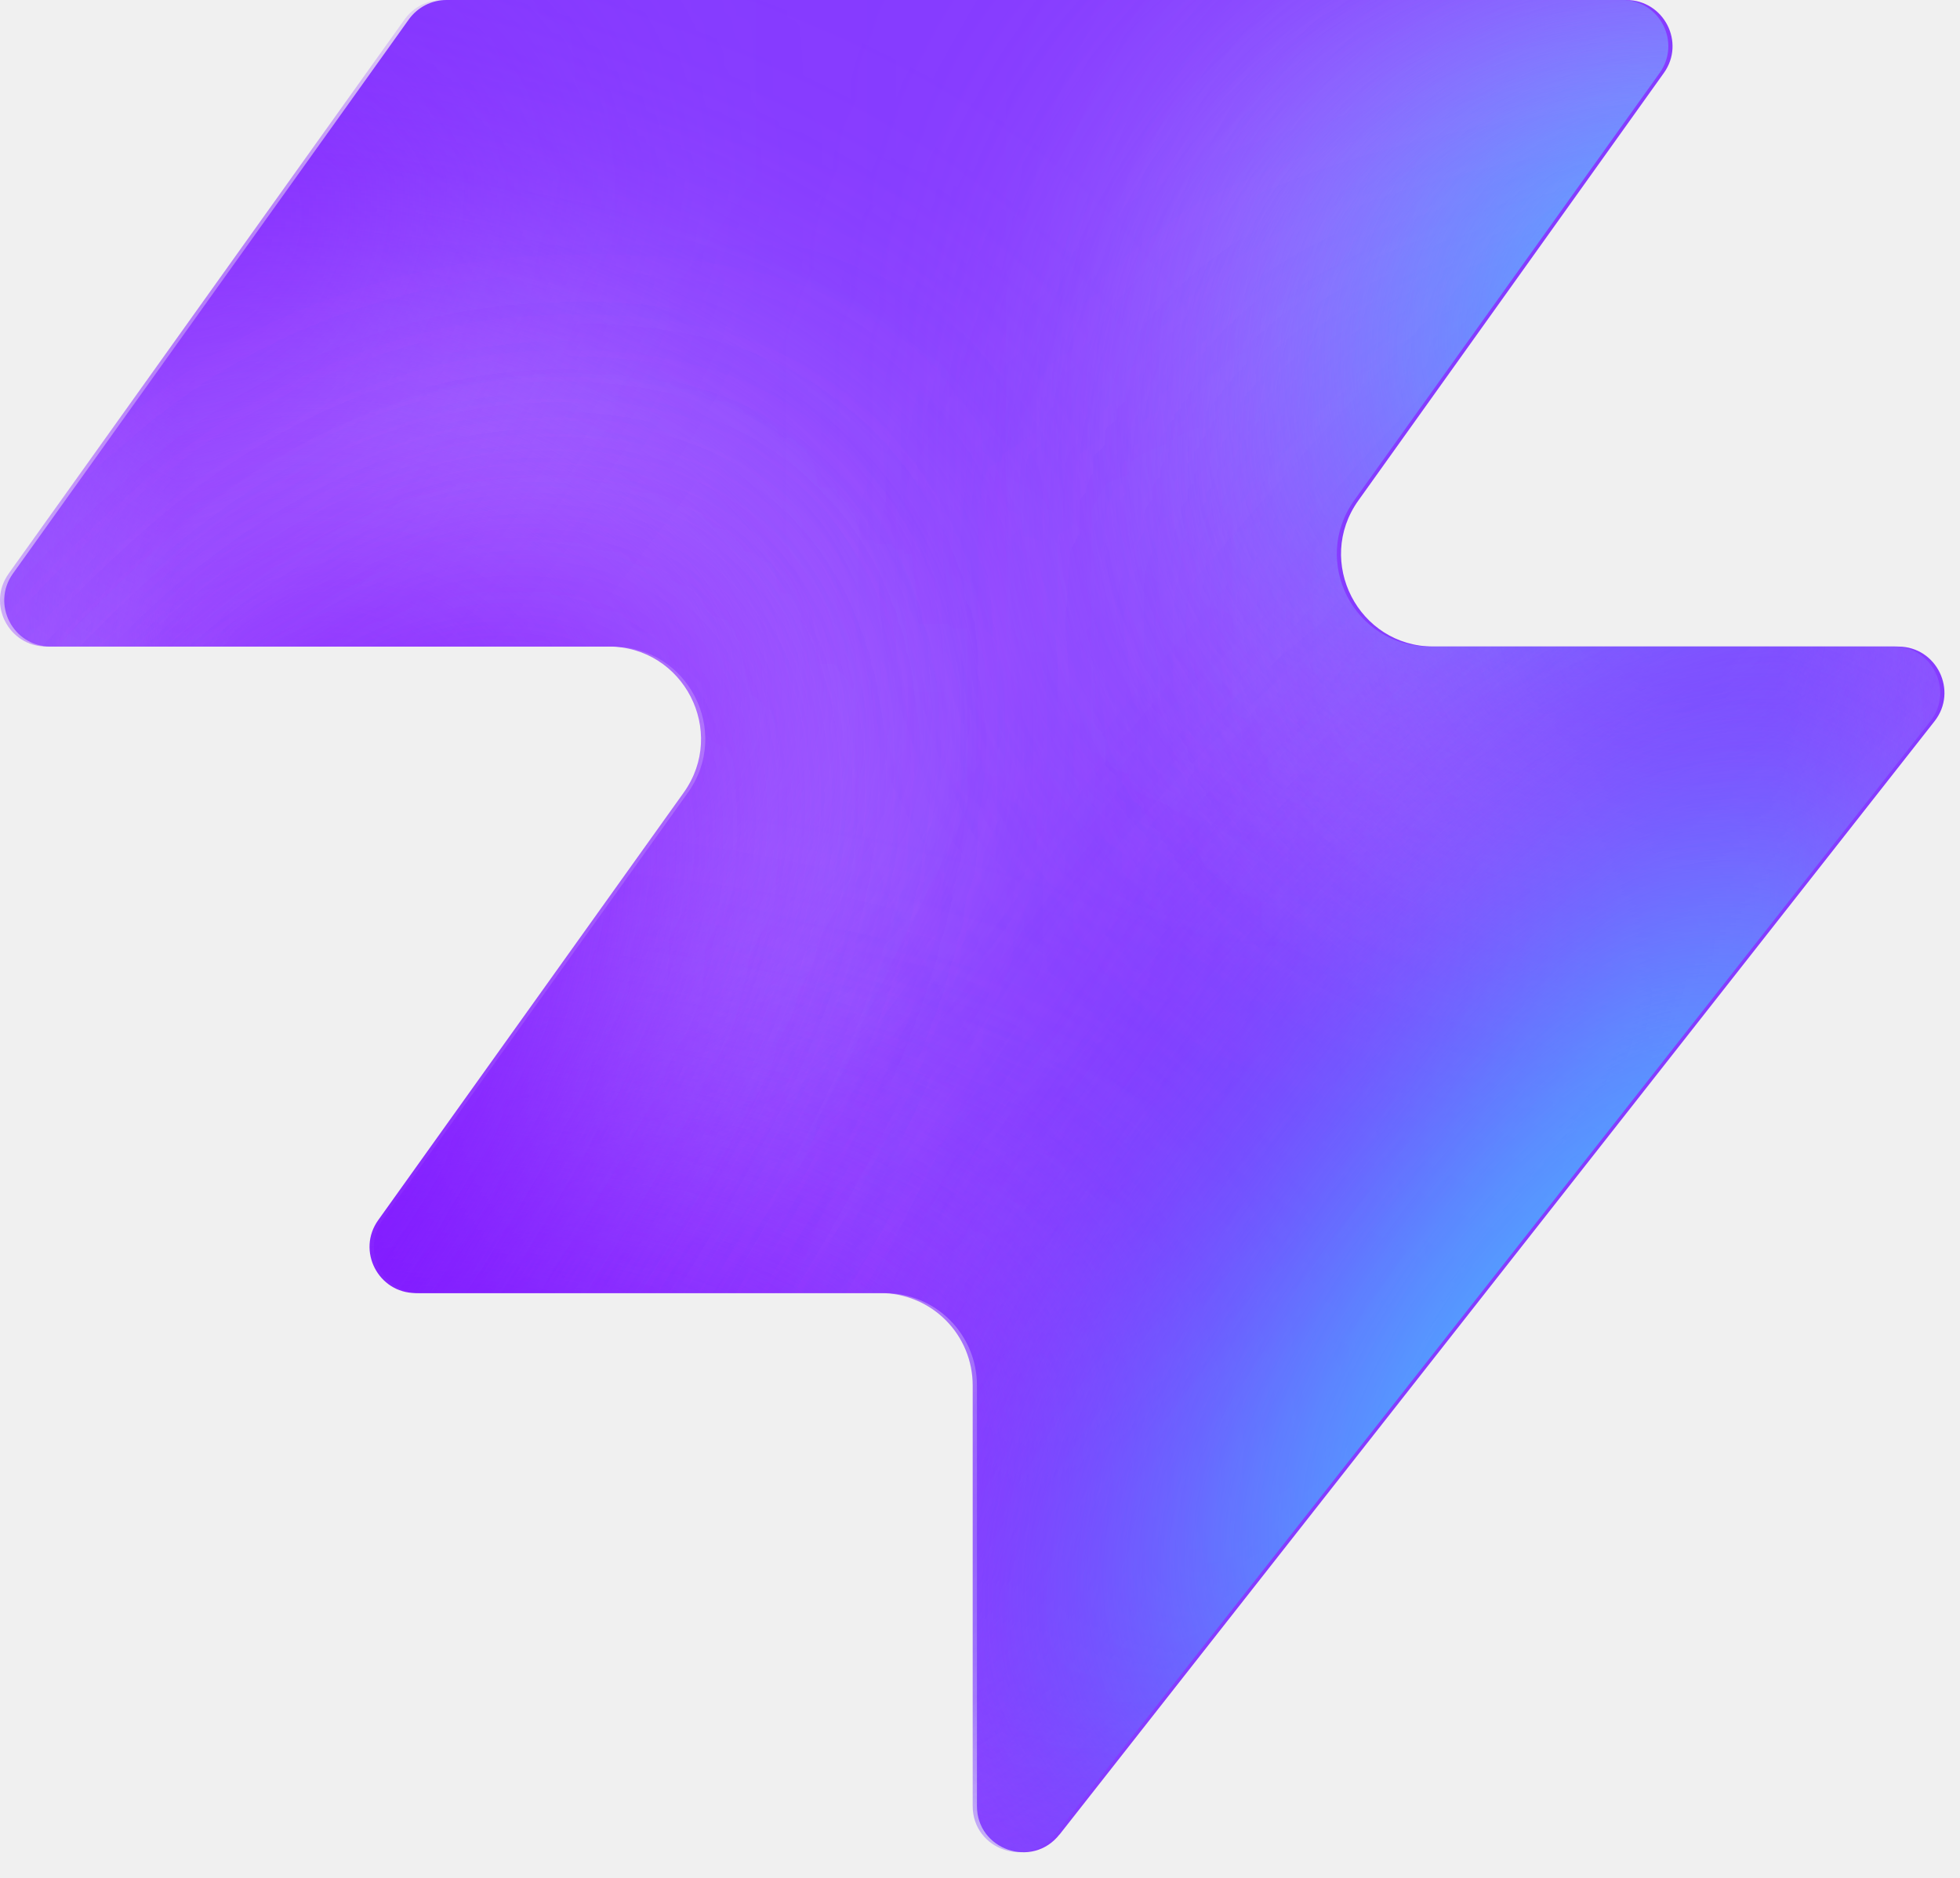
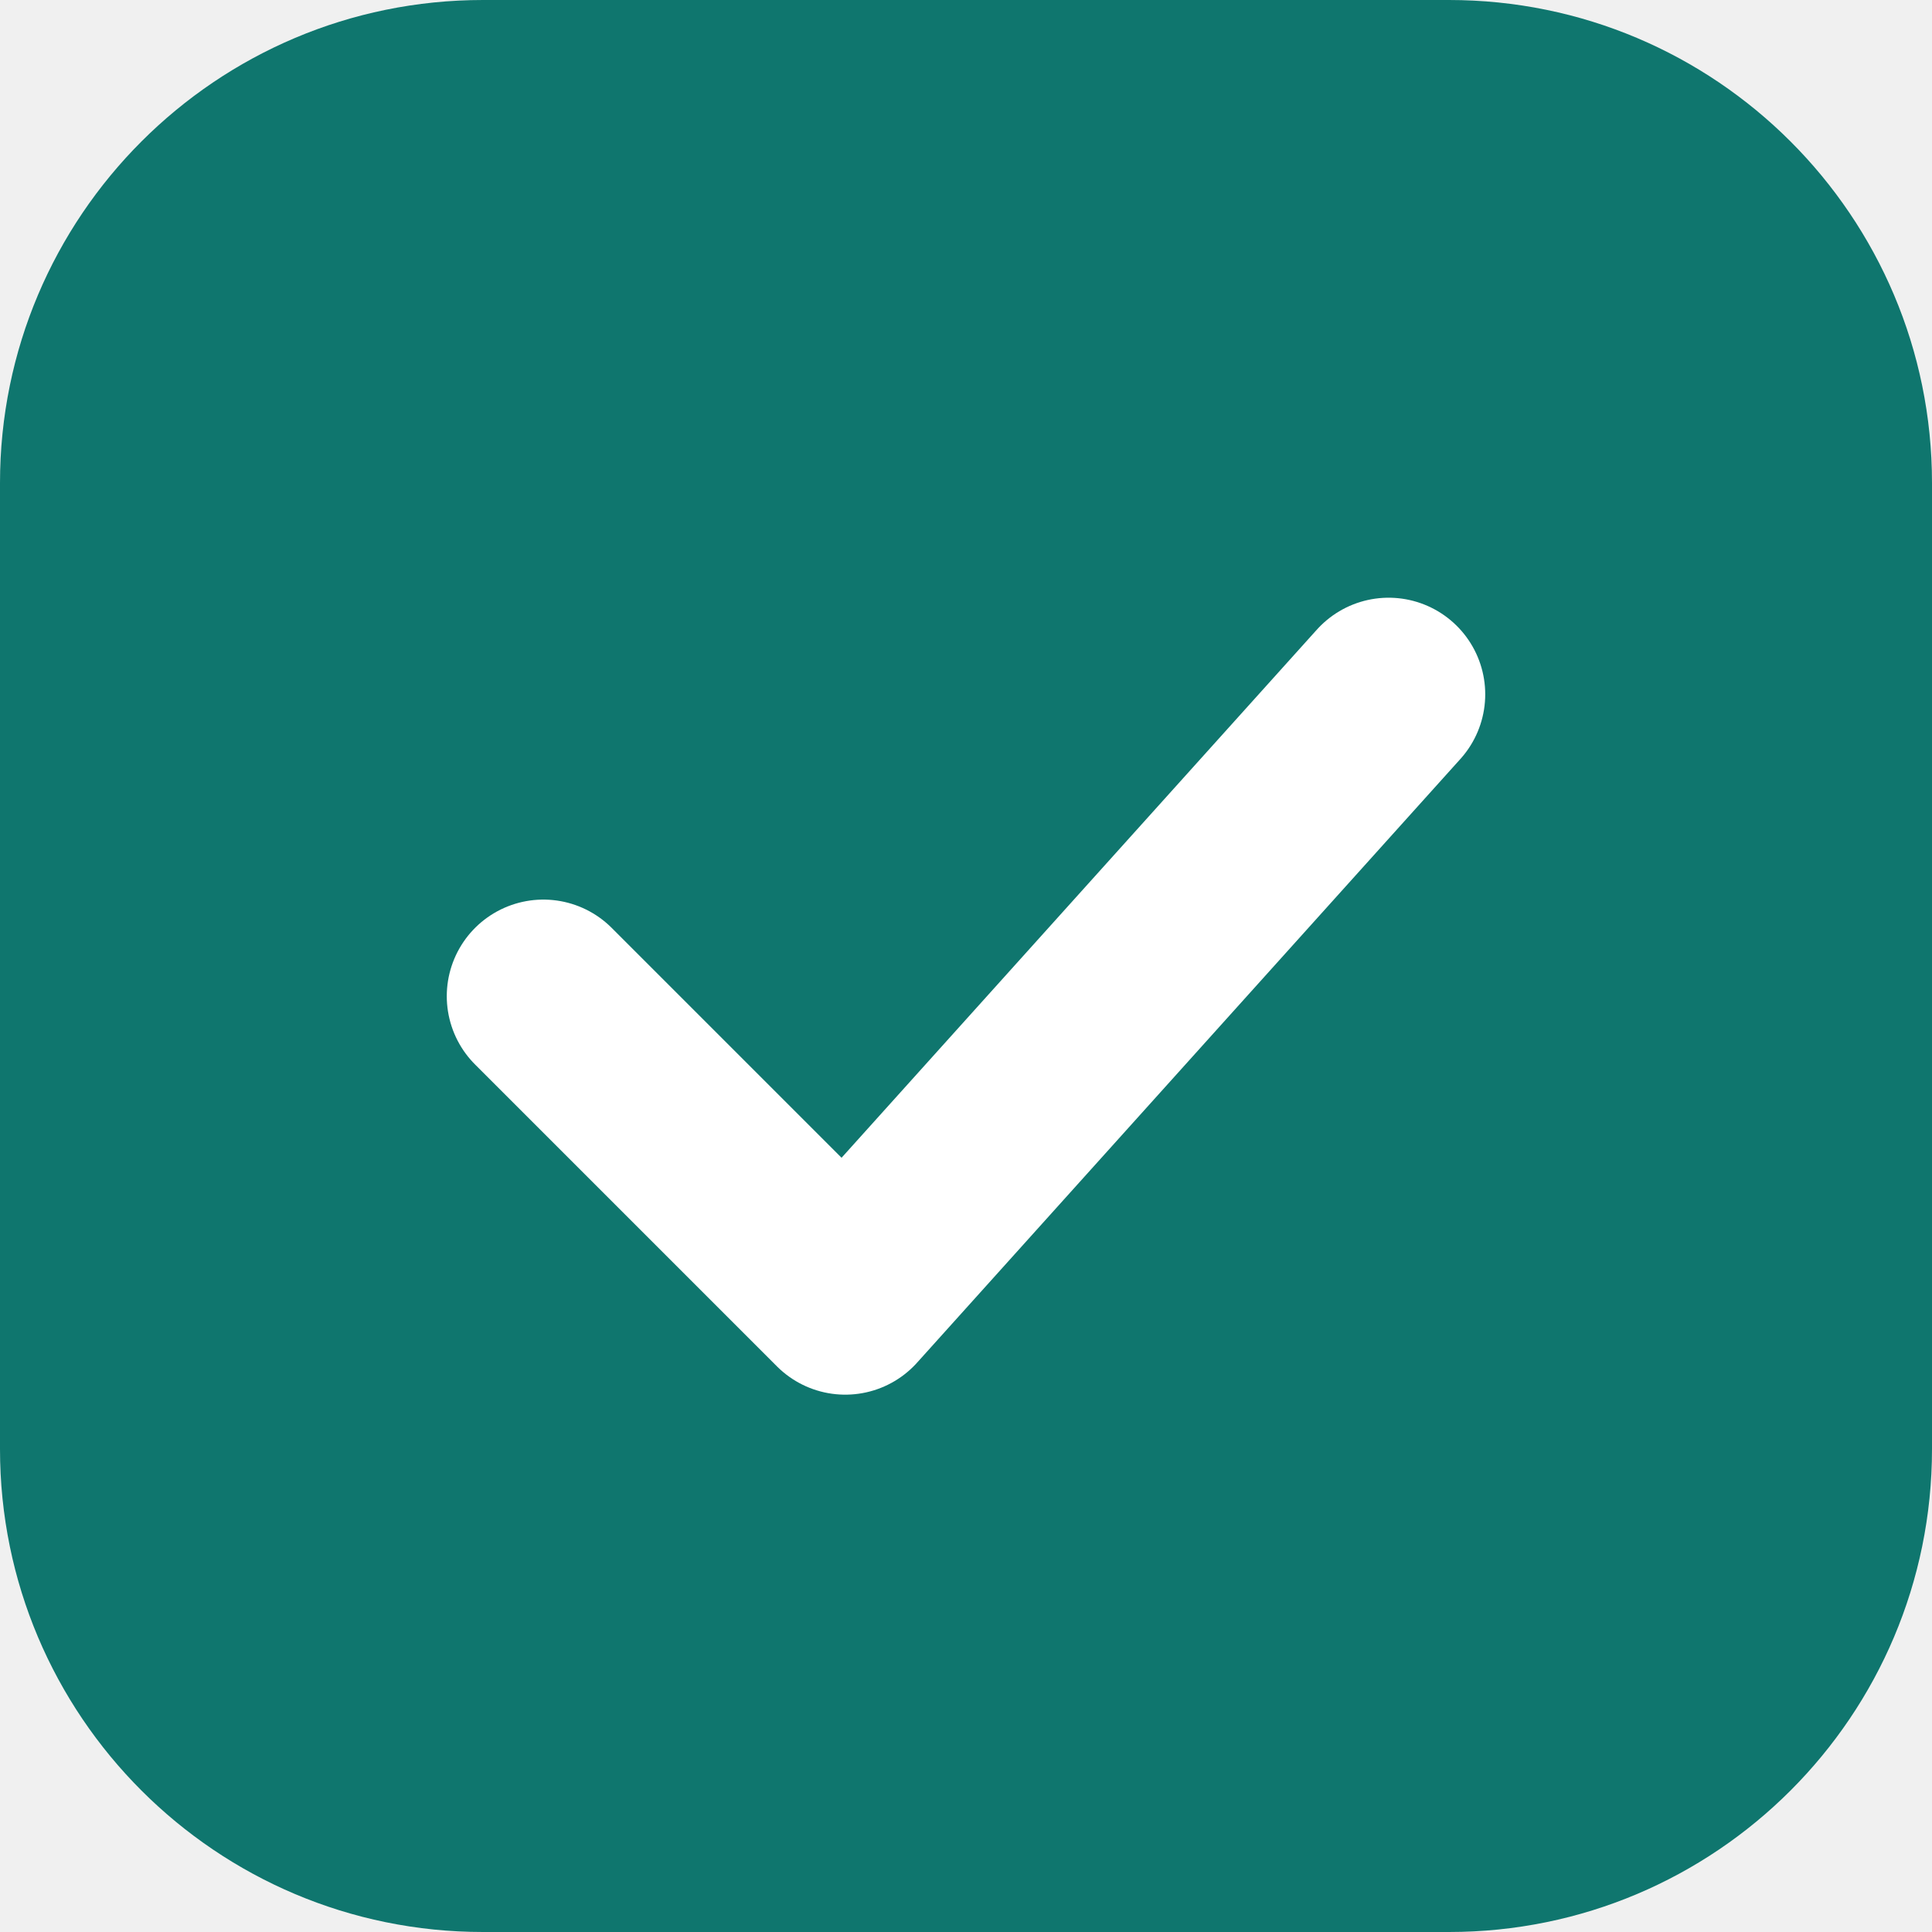
- <svg xmlns="http://www.w3.org/2000/svg" width="48" height="46" fill="none" viewBox="0 0 48 46">
-   <path fill="#863bff" d="M25.946 44.938c-.664.845-2.021.375-2.021-.698V33.937a2.26 2.26 0 0 0-2.262-2.262H10.287c-.92 0-1.456-1.04-.92-1.788l7.48-10.471c1.07-1.497 0-3.578-1.842-3.578H1.237c-.92 0-1.456-1.04-.92-1.788L10.013.474c.214-.297.556-.474.92-.474h28.894c.92 0 1.456 1.04.92 1.788l-7.48 10.471c-1.07 1.498 0 3.579 1.842 3.579h11.377c.943 0 1.473 1.088.89 1.83L25.947 44.94z" style="fill:#863bff;fill:color(display-p3 .525 .23 1);fill-opacity:1" />
-   <mask id="a" width="48" height="46" x="0" y="0" maskUnits="userSpaceOnUse" style="mask-type:alpha">
-     <path fill="#000" d="M25.842 44.938c-.664.844-2.021.375-2.021-.698V33.937a2.26 2.26 0 0 0-2.262-2.262H10.183c-.92 0-1.456-1.04-.92-1.788l7.48-10.471c1.07-1.498 0-3.579-1.842-3.579H1.133c-.92 0-1.456-1.04-.92-1.787L9.91.473c.214-.297.556-.474.92-.474h28.894c.92 0 1.456 1.04.92 1.788l-7.48 10.471c-1.07 1.498 0 3.578 1.842 3.578h11.377c.943 0 1.473 1.088.89 1.832L25.843 44.94z" style="fill:#000;fill-opacity:1" />
-   </mask>
-   <g mask="url(#a)">
-     <g filter="url(#b)">
-       <ellipse cx="5.508" cy="14.704" fill="#ede6ff" rx="5.508" ry="14.704" style="fill:#ede6ff;fill:color(display-p3 .927 .903 1);fill-opacity:1" transform="matrix(.00324 1 1 -.00324 -4.47 31.516)" />
-     </g>
-     <g filter="url(#c)">
-       <ellipse cx="10.399" cy="29.851" fill="#ede6ff" rx="10.399" ry="29.851" style="fill:#ede6ff;fill:color(display-p3 .927 .903 1);fill-opacity:1" transform="matrix(.00324 1 1 -.00324 -39.328 7.883)" />
-     </g>
-     <g filter="url(#d)">
-       <ellipse cx="5.508" cy="30.487" fill="#7e14ff" rx="5.508" ry="30.487" style="fill:#7e14ff;fill:color(display-p3 .492 .077 1);fill-opacity:1" transform="rotate(89.814 -25.913 -14.639)scale(1 -1)" />
-     </g>
-     <g filter="url(#e)">
-       <ellipse cx="5.508" cy="30.599" fill="#7e14ff" rx="5.508" ry="30.599" style="fill:#7e14ff;fill:color(display-p3 .492 .077 1);fill-opacity:1" transform="rotate(89.814 -32.644 -3.334)scale(1 -1)" />
-     </g>
-     <g filter="url(#f)">
-       <ellipse cx="5.508" cy="30.599" fill="#7e14ff" rx="5.508" ry="30.599" style="fill:#7e14ff;fill:color(display-p3 .492 .077 1);fill-opacity:1" transform="matrix(.00324 1 1 -.00324 -34.34 30.47)" />
-     </g>
-     <g filter="url(#g)">
-       <ellipse cx="14.072" cy="22.078" fill="#ede6ff" rx="14.072" ry="22.078" style="fill:#ede6ff;fill:color(display-p3 .927 .903 1);fill-opacity:1" transform="rotate(93.35 24.506 48.493)scale(-1 1)" />
-     </g>
-     <g filter="url(#h)">
-       <ellipse cx="3.47" cy="21.501" fill="#7e14ff" rx="3.47" ry="21.501" style="fill:#7e14ff;fill:color(display-p3 .492 .077 1);fill-opacity:1" transform="rotate(89.009 28.708 47.59)scale(-1 1)" />
-     </g>
-     <g filter="url(#i)">
-       <ellipse cx="3.47" cy="21.501" fill="#7e14ff" rx="3.47" ry="21.501" style="fill:#7e14ff;fill:color(display-p3 .492 .077 1);fill-opacity:1" transform="rotate(89.009 28.708 47.59)scale(-1 1)" />
-     </g>
-     <g filter="url(#j)">
-       <ellipse cx=".387" cy="8.972" fill="#7e14ff" rx="4.407" ry="29.108" style="fill:#7e14ff;fill:color(display-p3 .492 .077 1);fill-opacity:1" transform="rotate(39.51 .387 8.972)" />
-     </g>
-     <g filter="url(#k)">
-       <ellipse cx="47.523" cy="-6.092" fill="#7e14ff" rx="4.407" ry="29.108" style="fill:#7e14ff;fill:color(display-p3 .492 .077 1);fill-opacity:1" transform="rotate(37.892 47.523 -6.092)" />
-     </g>
-     <g filter="url(#l)">
-       <ellipse cx="41.412" cy="6.333" fill="#47bfff" rx="5.971" ry="9.665" style="fill:#47bfff;fill:color(display-p3 .28 .748 1);fill-opacity:1" transform="rotate(37.892 41.412 6.333)" />
-     </g>
-     <g filter="url(#m)">
-       <ellipse cx="-1.879" cy="38.332" fill="#7e14ff" rx="4.407" ry="29.108" style="fill:#7e14ff;fill:color(display-p3 .492 .077 1);fill-opacity:1" transform="rotate(37.892 -1.88 38.332)" />
-     </g>
-     <g filter="url(#n)">
-       <ellipse cx="-1.879" cy="38.332" fill="#7e14ff" rx="4.407" ry="29.108" style="fill:#7e14ff;fill:color(display-p3 .492 .077 1);fill-opacity:1" transform="rotate(37.892 -1.88 38.332)" />
-     </g>
-     <g filter="url(#o)">
-       <ellipse cx="35.651" cy="29.907" fill="#7e14ff" rx="4.407" ry="29.108" style="fill:#7e14ff;fill:color(display-p3 .492 .077 1);fill-opacity:1" transform="rotate(37.892 35.651 29.907)" />
-     </g>
-     <g filter="url(#p)">
-       <ellipse cx="38.418" cy="32.4" fill="#47bfff" rx="5.971" ry="15.297" style="fill:#47bfff;fill:color(display-p3 .28 .748 1);fill-opacity:1" transform="rotate(37.892 38.418 32.4)" />
-     </g>
-   </g>
-   <defs>
-     <filter id="b" width="60.045" height="41.654" x="-19.77" y="16.149" color-interpolation-filters="sRGB" filterUnits="userSpaceOnUse">
-       <feFlood flood-opacity="0" result="BackgroundImageFix" />
-       <feBlend in="SourceGraphic" in2="BackgroundImageFix" result="shape" />
-       <feGaussianBlur result="effect1_foregroundBlur_2002_17158" stdDeviation="7.659" />
-     </filter>
-     <filter id="c" width="90.34" height="51.437" x="-54.613" y="-7.533" color-interpolation-filters="sRGB" filterUnits="userSpaceOnUse">
-       <feFlood flood-opacity="0" result="BackgroundImageFix" />
-       <feBlend in="SourceGraphic" in2="BackgroundImageFix" result="shape" />
-       <feGaussianBlur result="effect1_foregroundBlur_2002_17158" stdDeviation="7.659" />
-     </filter>
-     <filter id="d" width="79.355" height="29.4" x="-49.64" y="2.03" color-interpolation-filters="sRGB" filterUnits="userSpaceOnUse">
-       <feFlood flood-opacity="0" result="BackgroundImageFix" />
-       <feBlend in="SourceGraphic" in2="BackgroundImageFix" result="shape" />
-       <feGaussianBlur result="effect1_foregroundBlur_2002_17158" stdDeviation="4.596" />
-     </filter>
-     <filter id="e" width="79.579" height="29.4" x="-45.045" y="20.029" color-interpolation-filters="sRGB" filterUnits="userSpaceOnUse">
-       <feFlood flood-opacity="0" result="BackgroundImageFix" />
-       <feBlend in="SourceGraphic" in2="BackgroundImageFix" result="shape" />
-       <feGaussianBlur result="effect1_foregroundBlur_2002_17158" stdDeviation="4.596" />
-     </filter>
-     <filter id="f" width="79.579" height="29.4" x="-43.513" y="21.178" color-interpolation-filters="sRGB" filterUnits="userSpaceOnUse">
-       <feFlood flood-opacity="0" result="BackgroundImageFix" />
-       <feBlend in="SourceGraphic" in2="BackgroundImageFix" result="shape" />
-       <feGaussianBlur result="effect1_foregroundBlur_2002_17158" stdDeviation="4.596" />
-     </filter>
-     <filter id="g" width="74.749" height="58.852" x="15.756" y="-17.901" color-interpolation-filters="sRGB" filterUnits="userSpaceOnUse">
-       <feFlood flood-opacity="0" result="BackgroundImageFix" />
-       <feBlend in="SourceGraphic" in2="BackgroundImageFix" result="shape" />
-       <feGaussianBlur result="effect1_foregroundBlur_2002_17158" stdDeviation="7.659" />
-     </filter>
-     <filter id="h" width="61.377" height="25.362" x="23.548" y="2.284" color-interpolation-filters="sRGB" filterUnits="userSpaceOnUse">
-       <feFlood flood-opacity="0" result="BackgroundImageFix" />
-       <feBlend in="SourceGraphic" in2="BackgroundImageFix" result="shape" />
-       <feGaussianBlur result="effect1_foregroundBlur_2002_17158" stdDeviation="4.596" />
-     </filter>
-     <filter id="i" width="61.377" height="25.362" x="23.548" y="2.284" color-interpolation-filters="sRGB" filterUnits="userSpaceOnUse">
-       <feFlood flood-opacity="0" result="BackgroundImageFix" />
-       <feBlend in="SourceGraphic" in2="BackgroundImageFix" result="shape" />
-       <feGaussianBlur result="effect1_foregroundBlur_2002_17158" stdDeviation="4.596" />
-     </filter>
-     <filter id="j" width="56.045" height="63.649" x="-27.636" y="-22.853" color-interpolation-filters="sRGB" filterUnits="userSpaceOnUse">
-       <feFlood flood-opacity="0" result="BackgroundImageFix" />
-       <feBlend in="SourceGraphic" in2="BackgroundImageFix" result="shape" />
-       <feGaussianBlur result="effect1_foregroundBlur_2002_17158" stdDeviation="4.596" />
-     </filter>
-     <filter id="k" width="54.814" height="64.646" x="20.116" y="-38.415" color-interpolation-filters="sRGB" filterUnits="userSpaceOnUse">
-       <feFlood flood-opacity="0" result="BackgroundImageFix" />
-       <feBlend in="SourceGraphic" in2="BackgroundImageFix" result="shape" />
-       <feGaussianBlur result="effect1_foregroundBlur_2002_17158" stdDeviation="4.596" />
-     </filter>
-     <filter id="l" width="33.541" height="35.313" x="24.641" y="-11.323" color-interpolation-filters="sRGB" filterUnits="userSpaceOnUse">
-       <feFlood flood-opacity="0" result="BackgroundImageFix" />
-       <feBlend in="SourceGraphic" in2="BackgroundImageFix" result="shape" />
-       <feGaussianBlur result="effect1_foregroundBlur_2002_17158" stdDeviation="4.596" />
-     </filter>
-     <filter id="m" width="54.814" height="64.646" x="-29.286" y="6.009" color-interpolation-filters="sRGB" filterUnits="userSpaceOnUse">
-       <feFlood flood-opacity="0" result="BackgroundImageFix" />
-       <feBlend in="SourceGraphic" in2="BackgroundImageFix" result="shape" />
-       <feGaussianBlur result="effect1_foregroundBlur_2002_17158" stdDeviation="4.596" />
-     </filter>
-     <filter id="n" width="54.814" height="64.646" x="-29.286" y="6.009" color-interpolation-filters="sRGB" filterUnits="userSpaceOnUse">
-       <feFlood flood-opacity="0" result="BackgroundImageFix" />
-       <feBlend in="SourceGraphic" in2="BackgroundImageFix" result="shape" />
-       <feGaussianBlur result="effect1_foregroundBlur_2002_17158" stdDeviation="4.596" />
-     </filter>
-     <filter id="o" width="54.814" height="64.646" x="8.244" y="-2.416" color-interpolation-filters="sRGB" filterUnits="userSpaceOnUse">
-       <feFlood flood-opacity="0" result="BackgroundImageFix" />
-       <feBlend in="SourceGraphic" in2="BackgroundImageFix" result="shape" />
-       <feGaussianBlur result="effect1_foregroundBlur_2002_17158" stdDeviation="4.596" />
-     </filter>
-     <filter id="p" width="39.409" height="43.623" x="18.713" y="10.588" color-interpolation-filters="sRGB" filterUnits="userSpaceOnUse">
-       <feFlood flood-opacity="0" result="BackgroundImageFix" />
-       <feBlend in="SourceGraphic" in2="BackgroundImageFix" result="shape" />
-       <feGaussianBlur result="effect1_foregroundBlur_2002_17158" stdDeviation="4.596" />
-     </filter>
-   </defs>
+ <svg xmlns="http://www.w3.org/2000/svg" viewBox="0 0 32 32">
+   <rect width="32" height="32" rx="8" fill="#0f766e" />
+   <path d="M9 16.5l5 5 9-10" fill="none" stroke="#ffffff" stroke-width="3.2" stroke-linecap="round" stroke-linejoin="round" />
</svg>
